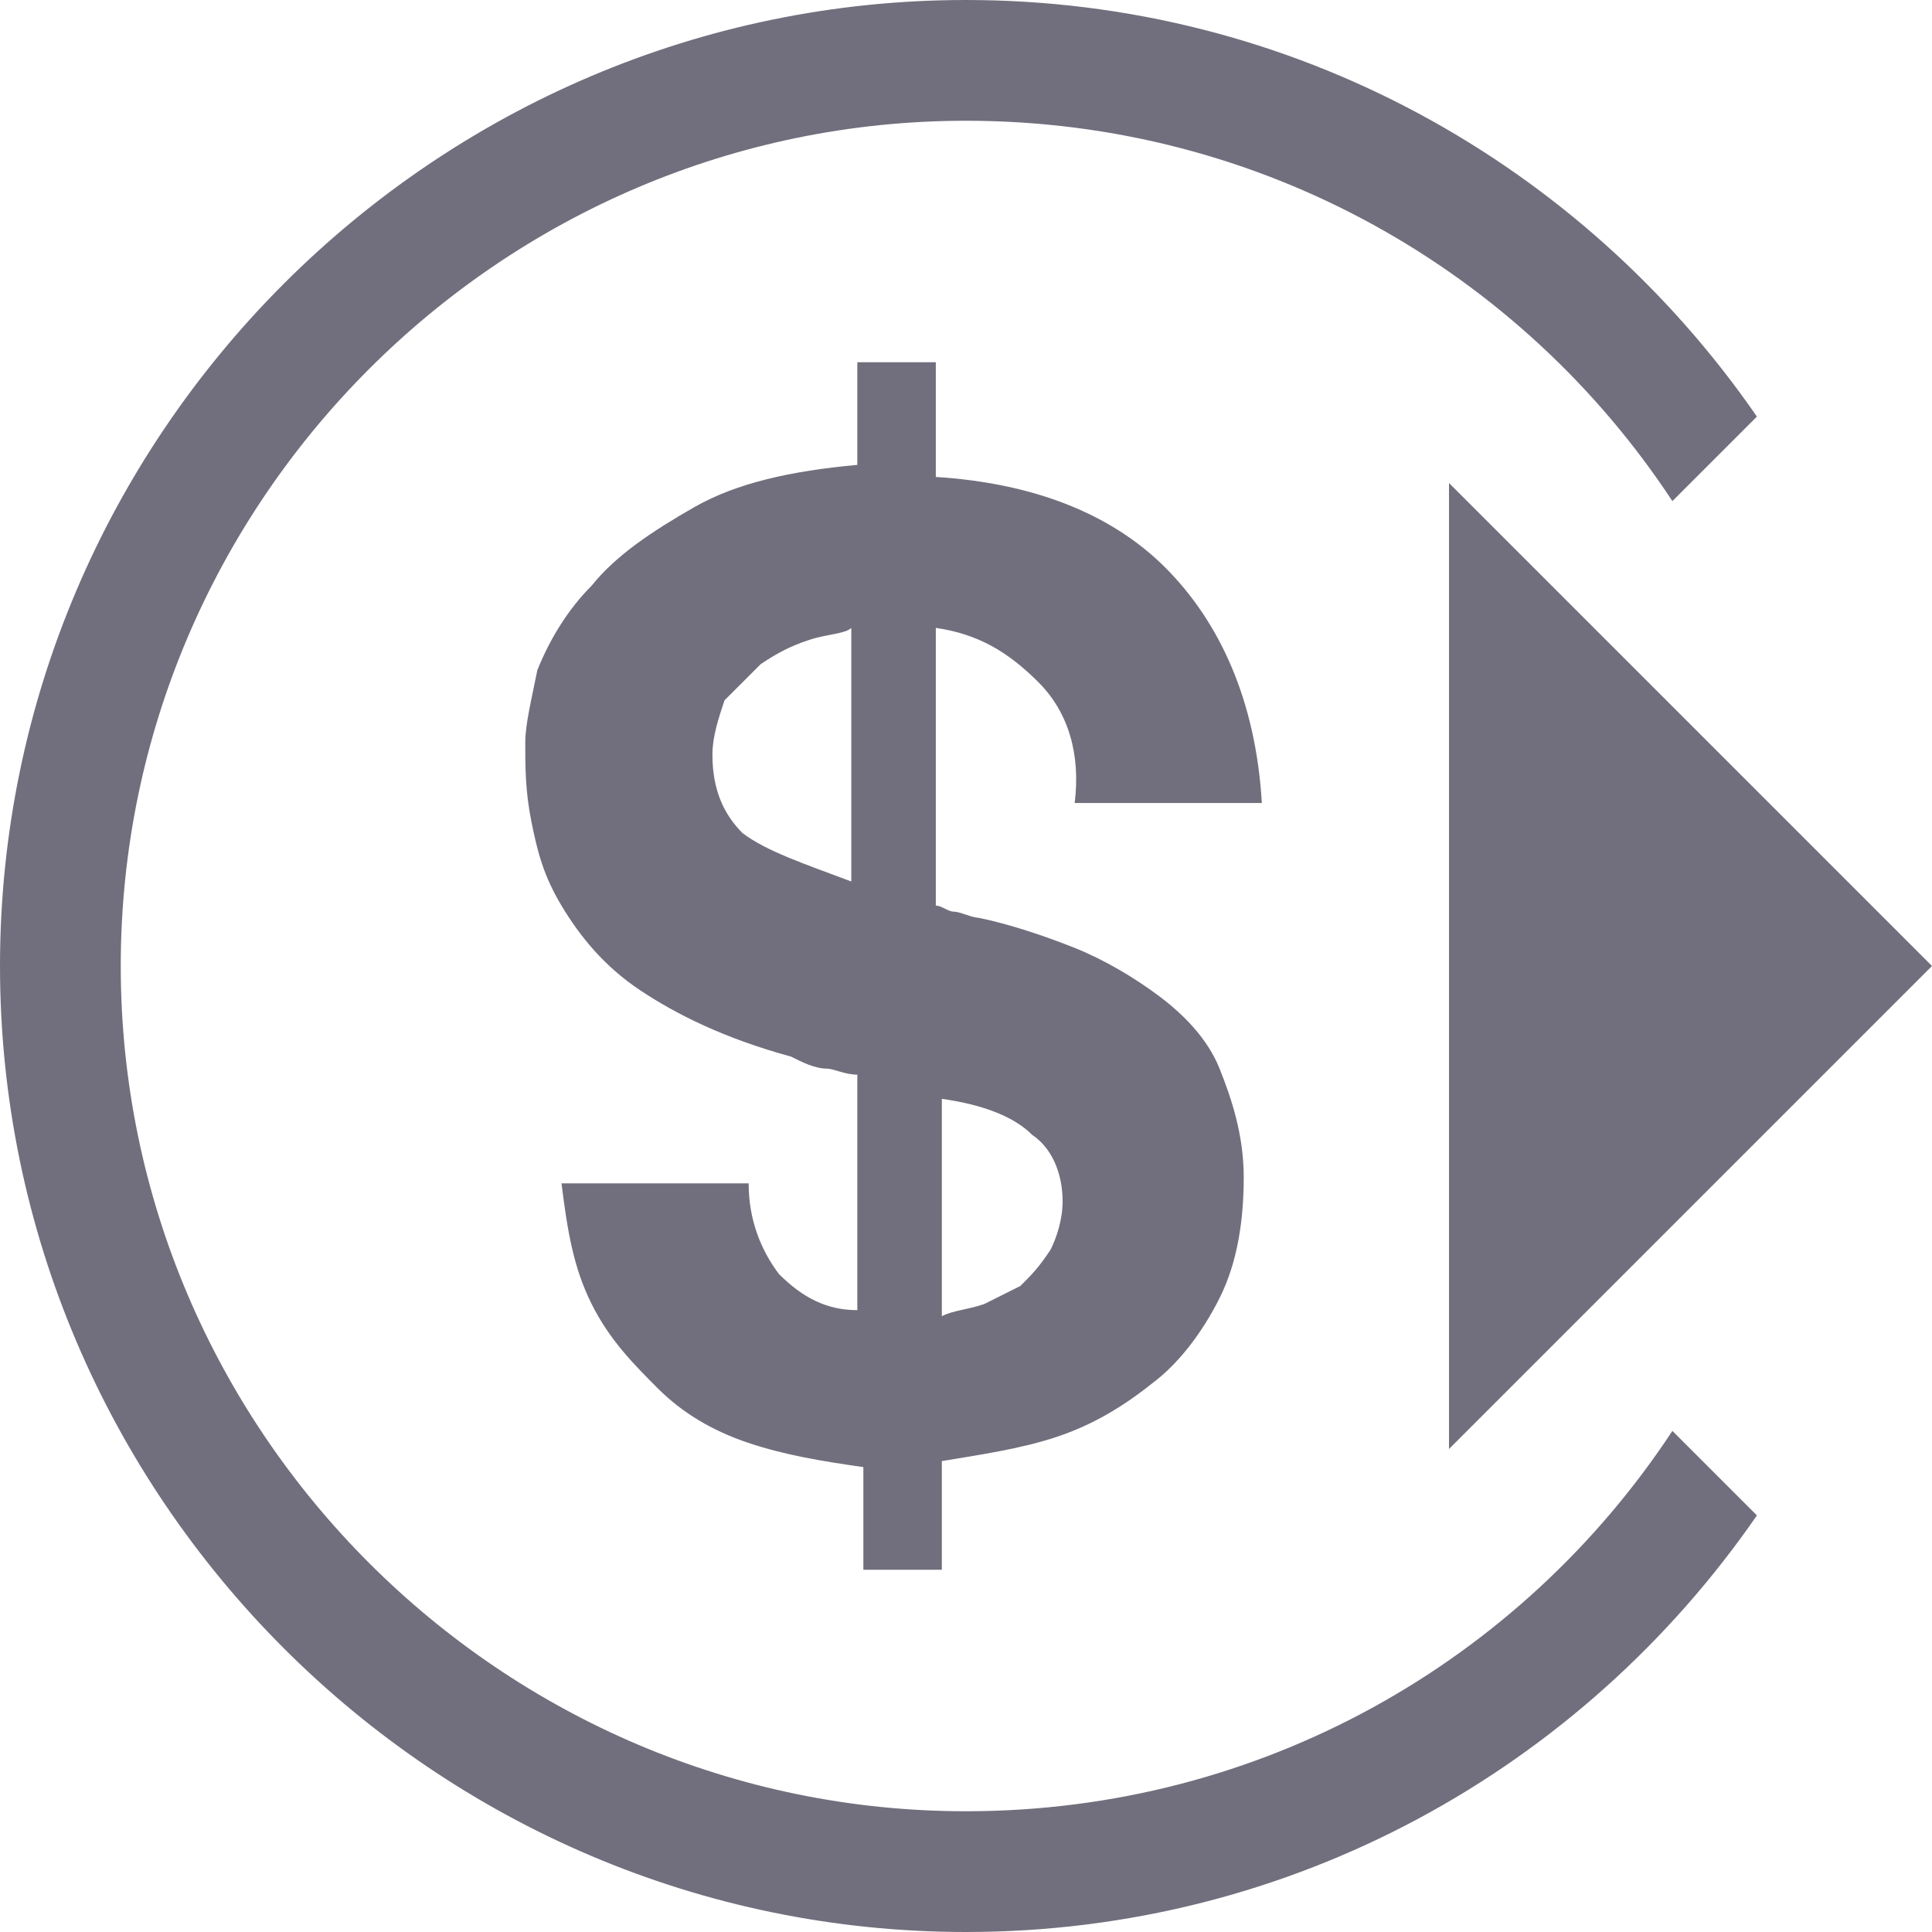
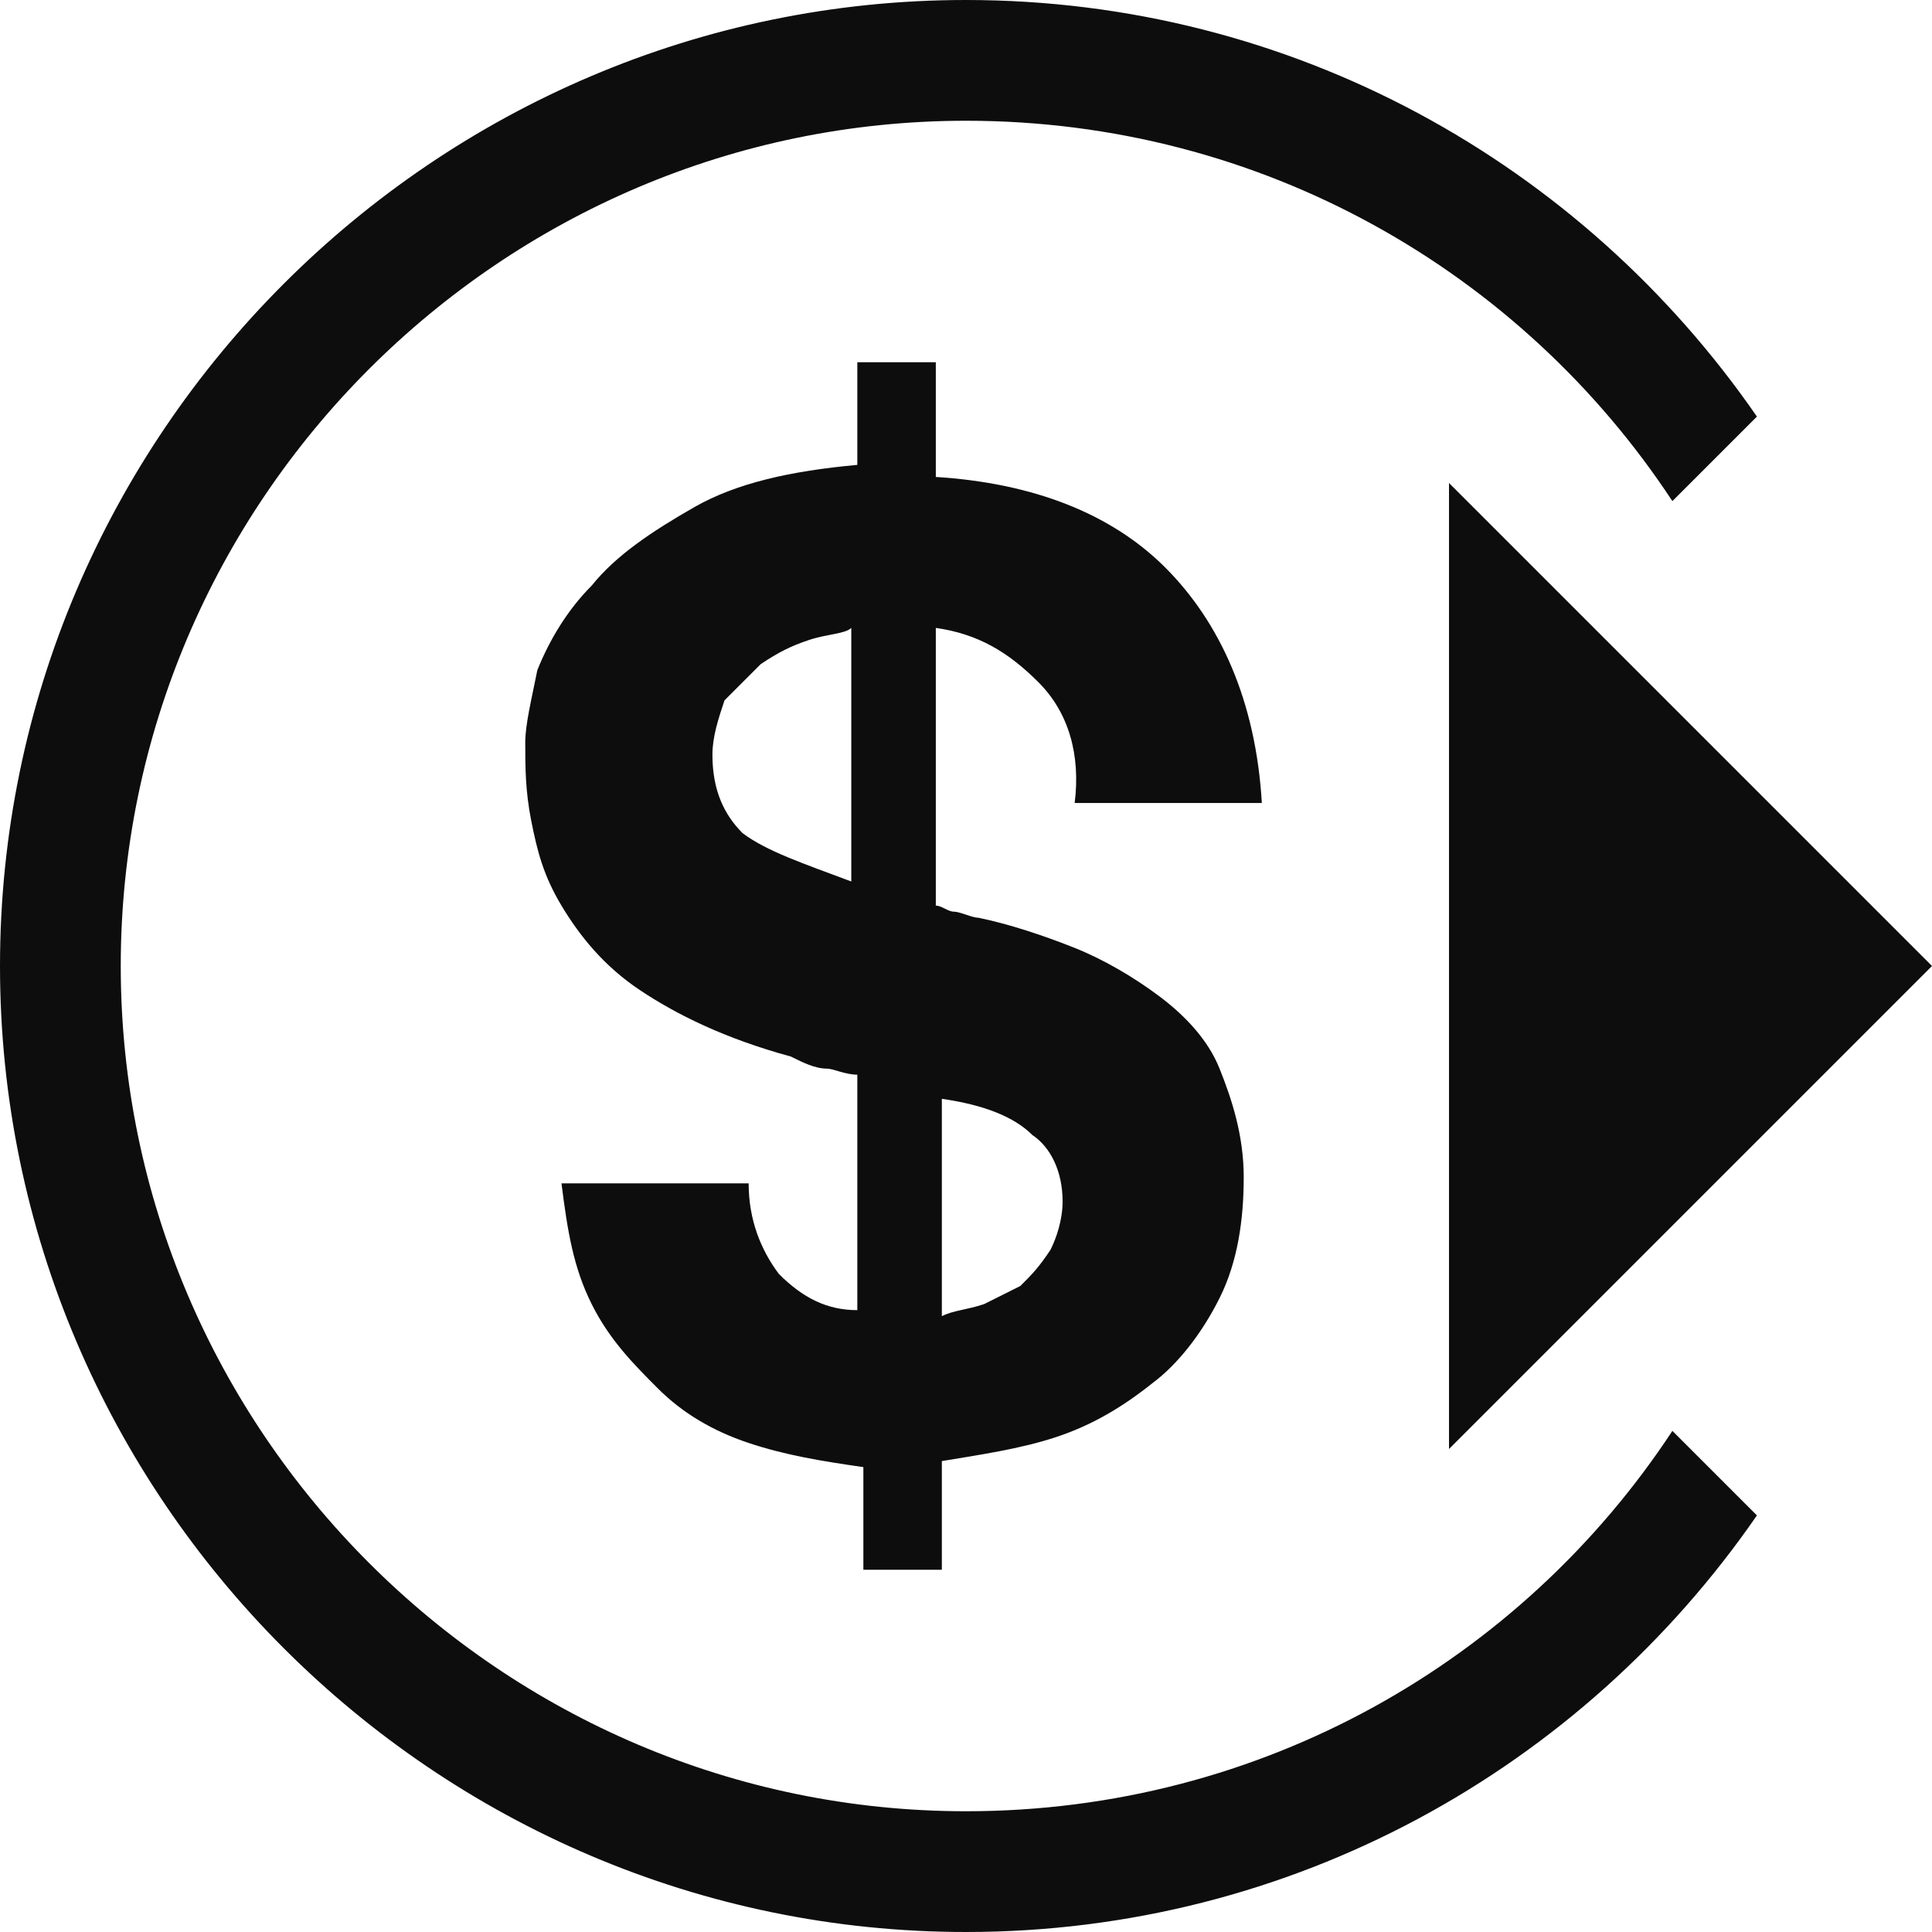
<svg xmlns="http://www.w3.org/2000/svg" version="1.1" width="32" height="32" viewBox="0 0 32 32">
-   <path fill="#716f7d" class="icons-background" d="M13.4 10.6c-0.3 0.1-0.5 0.2-0.8 0.4-0.2 0.2-0.4 0.4-0.6 0.6-0.1 0.3-0.2 0.6-0.2 0.9 0 0.6 0.2 1 0.5 1.3 0.4 0.3 1 0.5 1.8 0.8v-4.2c-0.1 0.1-0.4 0.1-0.7 0.2zM16.3 21.6c0.2-0.1 0.4-0.2 0.6-0.3 0.2-0.2 0.3-0.3 0.5-0.6 0.1-0.2 0.2-0.5 0.2-0.8 0-0.5-0.2-0.9-0.5-1.1-0.3-0.3-0.8-0.5-1.5-0.6v3.6c0.2-0.1 0.4-0.1 0.7-0.2zM17.2 11.3c-0.5-0.5-1-0.8-1.7-0.9v4.6c0.1 0 0.2 0.1 0.3 0.1s0.3 0.1 0.4 0.1c0.5 0.1 1.1 0.3 1.6 0.5s1 0.5 1.4 0.8c0.4 0.3 0.8 0.7 1 1.2s0.4 1.1 0.4 1.8c0 0.7-0.1 1.4-0.4 2s-0.7 1.1-1.1 1.4c-0.5 0.4-1 0.7-1.6 0.9s-1.3 0.3-1.9 0.4v1.8h-1.3v-1.7c-0.7-0.1-1.3-0.2-1.9-0.4s-1.1-0.5-1.5-0.9c-0.4-0.4-0.8-0.8-1.1-1.4s-0.4-1.2-0.5-2h3.1c0 0.6 0.2 1.1 0.5 1.5 0.4 0.4 0.8 0.6 1.3 0.6v-3.9c-0.2 0-0.4-0.1-0.5-0.1-0.2 0-0.4-0.1-0.6-0.2-1.1-0.3-1.9-0.7-2.5-1.1s-1-0.9-1.3-1.4c-0.3-0.5-0.4-0.9-0.5-1.4s-0.1-0.9-0.1-1.3c0-0.3 0.1-0.7 0.2-1.2 0.2-0.5 0.5-1 0.9-1.4 0.4-0.5 1-0.9 1.7-1.3s1.6-0.6 2.7-0.7v-1.7h1.3v1.9c1.6 0.1 2.9 0.6 3.8 1.5s1.5 2.2 1.6 3.9h-3.1c0.1-0.8-0.1-1.5-0.6-2zM24 24v-16l8 8-8 8zM0 16c0-8.8 7.2-16 16-16 5.4 0 10.2 2.7 13.1 6.9l-1.4 1.4c-2.5-3.8-6.8-6.3-11.7-6.3-7.7 0-14 6.3-14 14s6.3 14 14 14c4.9 0 9.2-2.5 11.7-6.3l1.4 1.4c-2.9 4.2-7.7 6.9-13.1 6.9-8.8 0-16-7.2-16-16z" />
+   <path fill="#0d0d0d" class="icons-background" d="M13.4 10.6c-0.3 0.1-0.5 0.2-0.8 0.4-0.2 0.2-0.4 0.4-0.6 0.6-0.1 0.3-0.2 0.6-0.2 0.9 0 0.6 0.2 1 0.5 1.3 0.4 0.3 1 0.5 1.8 0.8v-4.2c-0.1 0.1-0.4 0.1-0.7 0.2zM16.3 21.6c0.2-0.1 0.4-0.2 0.6-0.3 0.2-0.2 0.3-0.3 0.5-0.6 0.1-0.2 0.2-0.5 0.2-0.8 0-0.5-0.2-0.9-0.5-1.1-0.3-0.3-0.8-0.5-1.5-0.6v3.6c0.2-0.1 0.4-0.1 0.7-0.2zM17.2 11.3c-0.5-0.5-1-0.8-1.7-0.9v4.6c0.1 0 0.2 0.1 0.3 0.1s0.3 0.1 0.4 0.1c0.5 0.1 1.1 0.3 1.6 0.5s1 0.5 1.4 0.8c0.4 0.3 0.8 0.7 1 1.2s0.4 1.1 0.4 1.8c0 0.7-0.1 1.4-0.4 2s-0.7 1.1-1.1 1.4c-0.5 0.4-1 0.7-1.6 0.9s-1.3 0.3-1.9 0.4v1.8h-1.3v-1.7c-0.7-0.1-1.3-0.2-1.9-0.4s-1.1-0.5-1.5-0.9c-0.4-0.4-0.8-0.8-1.1-1.4s-0.4-1.2-0.5-2h3.1c0 0.6 0.2 1.1 0.5 1.5 0.4 0.4 0.8 0.6 1.3 0.6v-3.9c-0.2 0-0.4-0.1-0.5-0.1-0.2 0-0.4-0.1-0.6-0.2-1.1-0.3-1.9-0.7-2.5-1.1s-1-0.9-1.3-1.4c-0.3-0.5-0.4-0.9-0.5-1.4s-0.1-0.9-0.1-1.3c0-0.3 0.1-0.7 0.2-1.2 0.2-0.5 0.5-1 0.9-1.4 0.4-0.5 1-0.9 1.7-1.3s1.6-0.6 2.7-0.7v-1.7h1.3v1.9c1.6 0.1 2.9 0.6 3.8 1.5s1.5 2.2 1.6 3.9h-3.1c0.1-0.8-0.1-1.5-0.6-2zM24 24v-16l8 8-8 8zM0 16c0-8.8 7.2-16 16-16 5.4 0 10.2 2.7 13.1 6.9l-1.4 1.4c-2.5-3.8-6.8-6.3-11.7-6.3-7.7 0-14 6.3-14 14s6.3 14 14 14c4.9 0 9.2-2.5 11.7-6.3l1.4 1.4c-2.9 4.2-7.7 6.9-13.1 6.9-8.8 0-16-7.2-16-16z" />
</svg>
